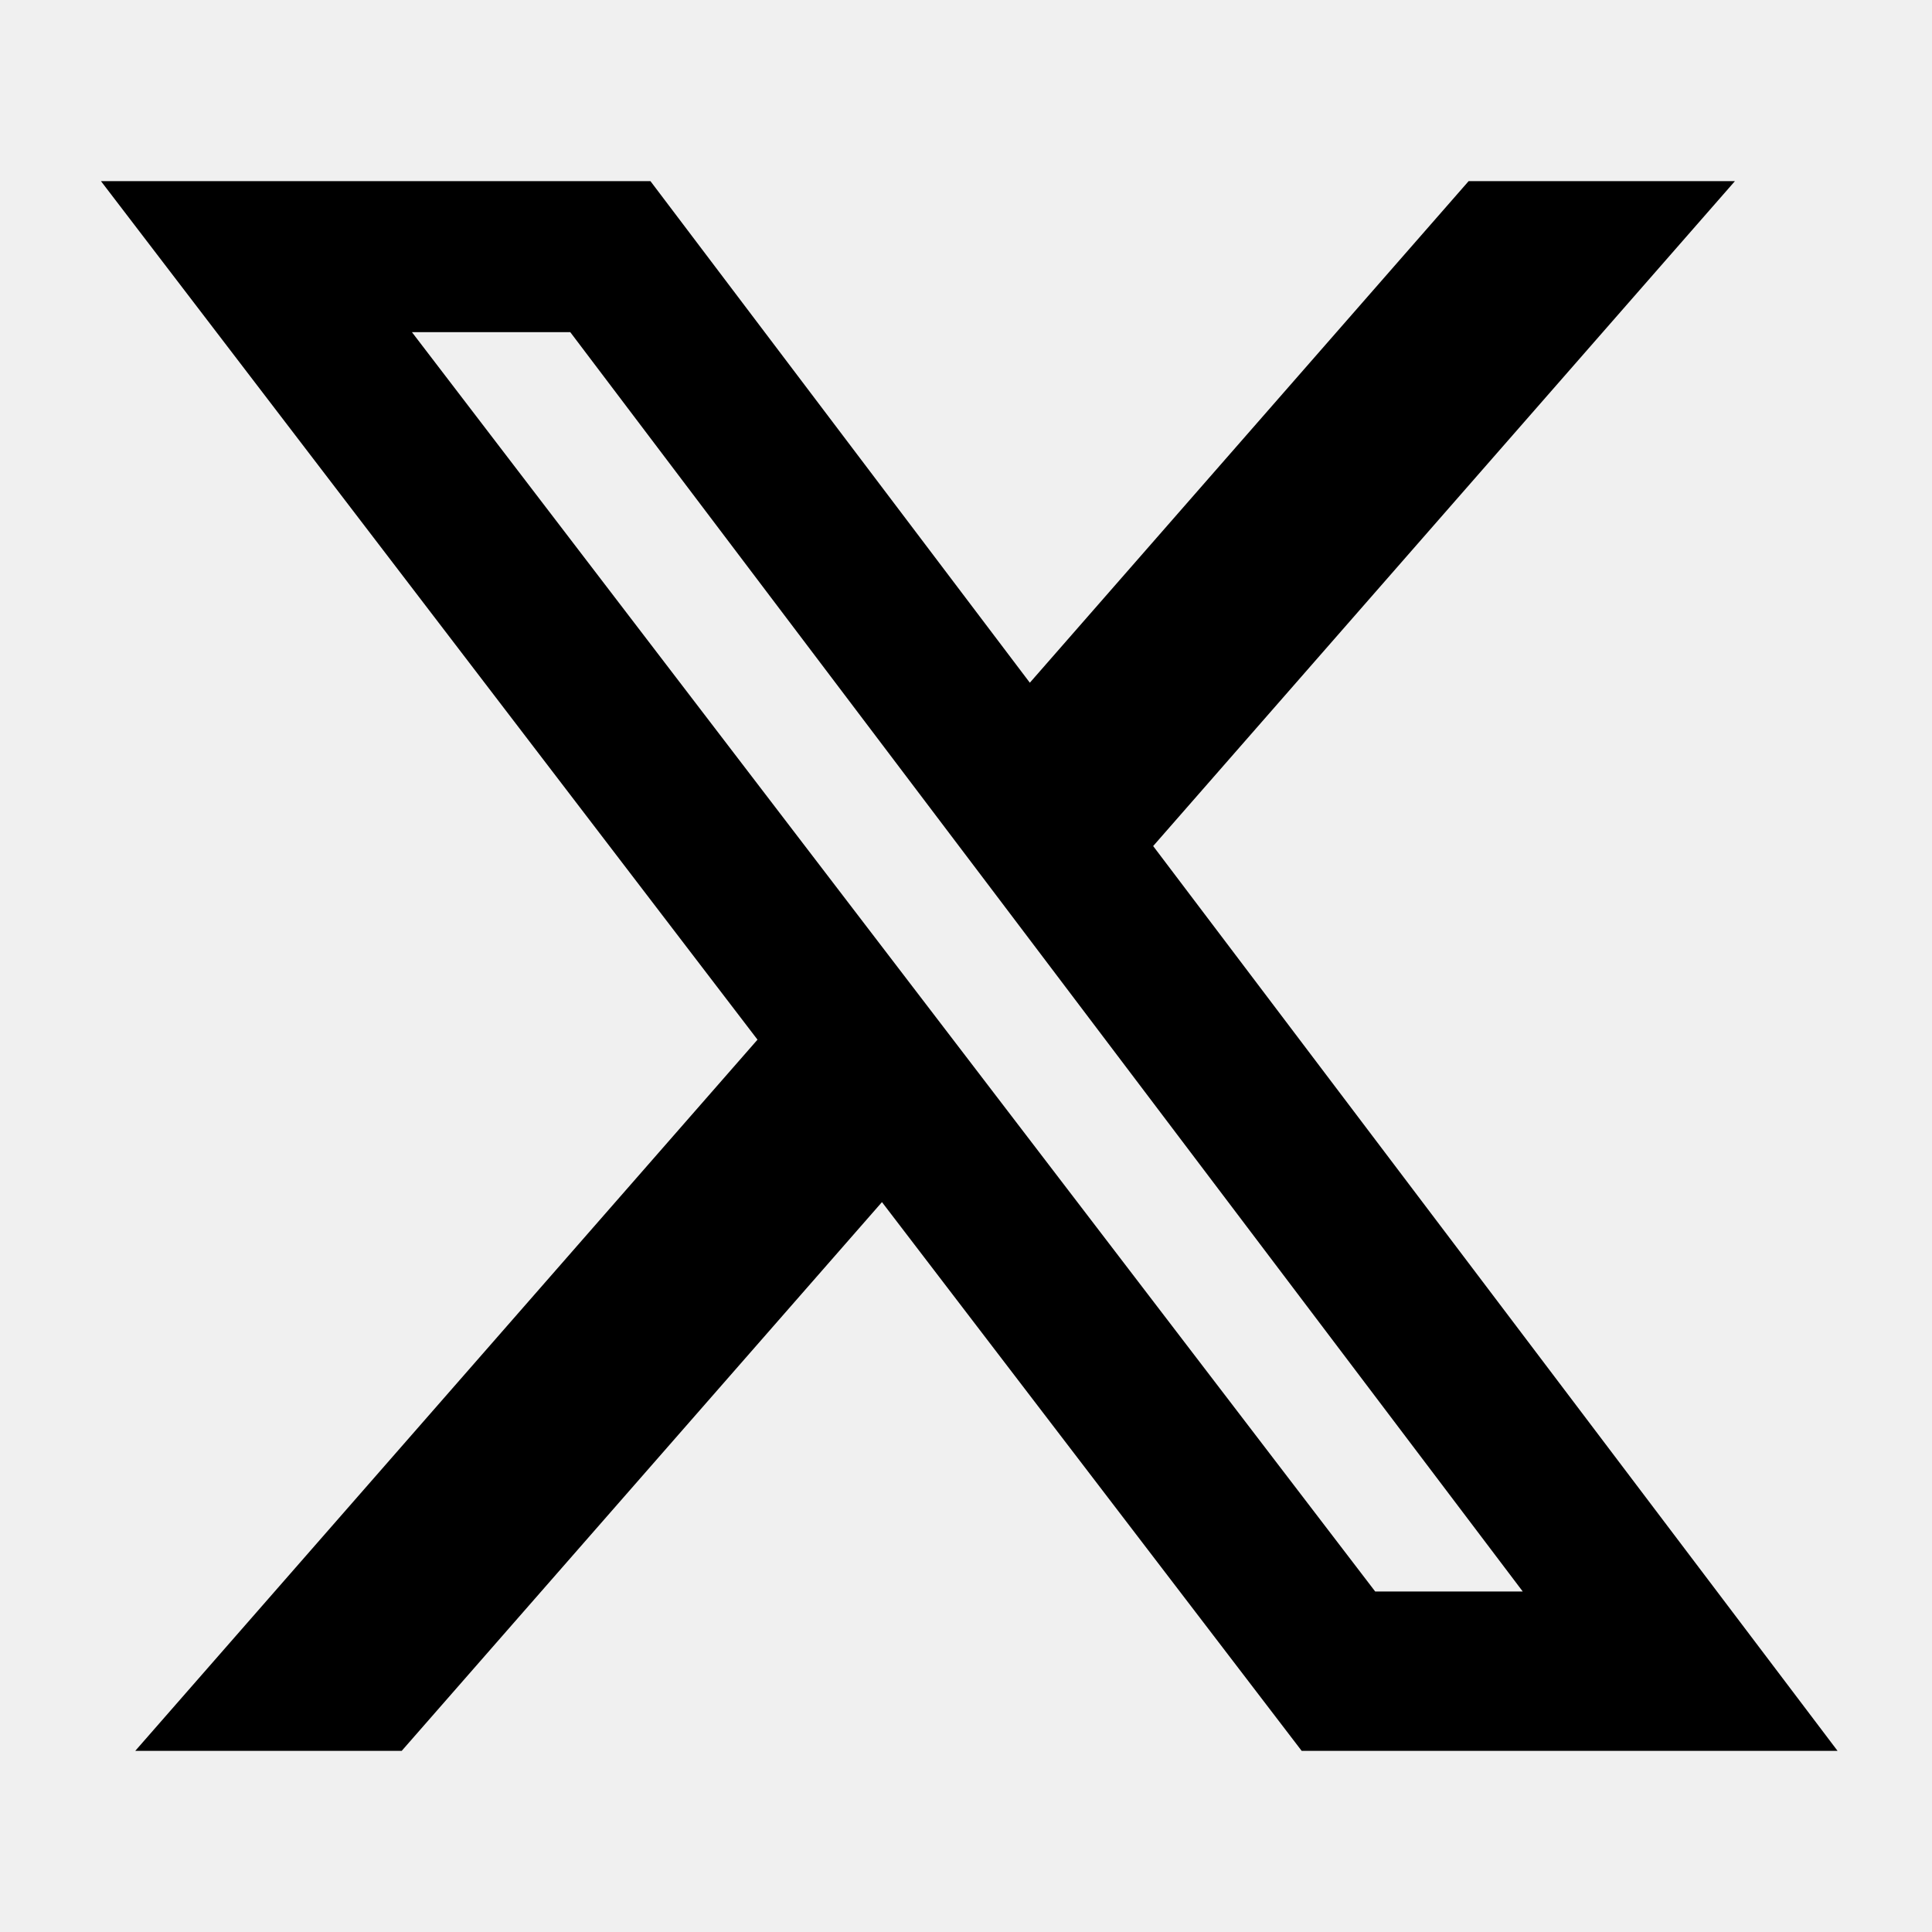
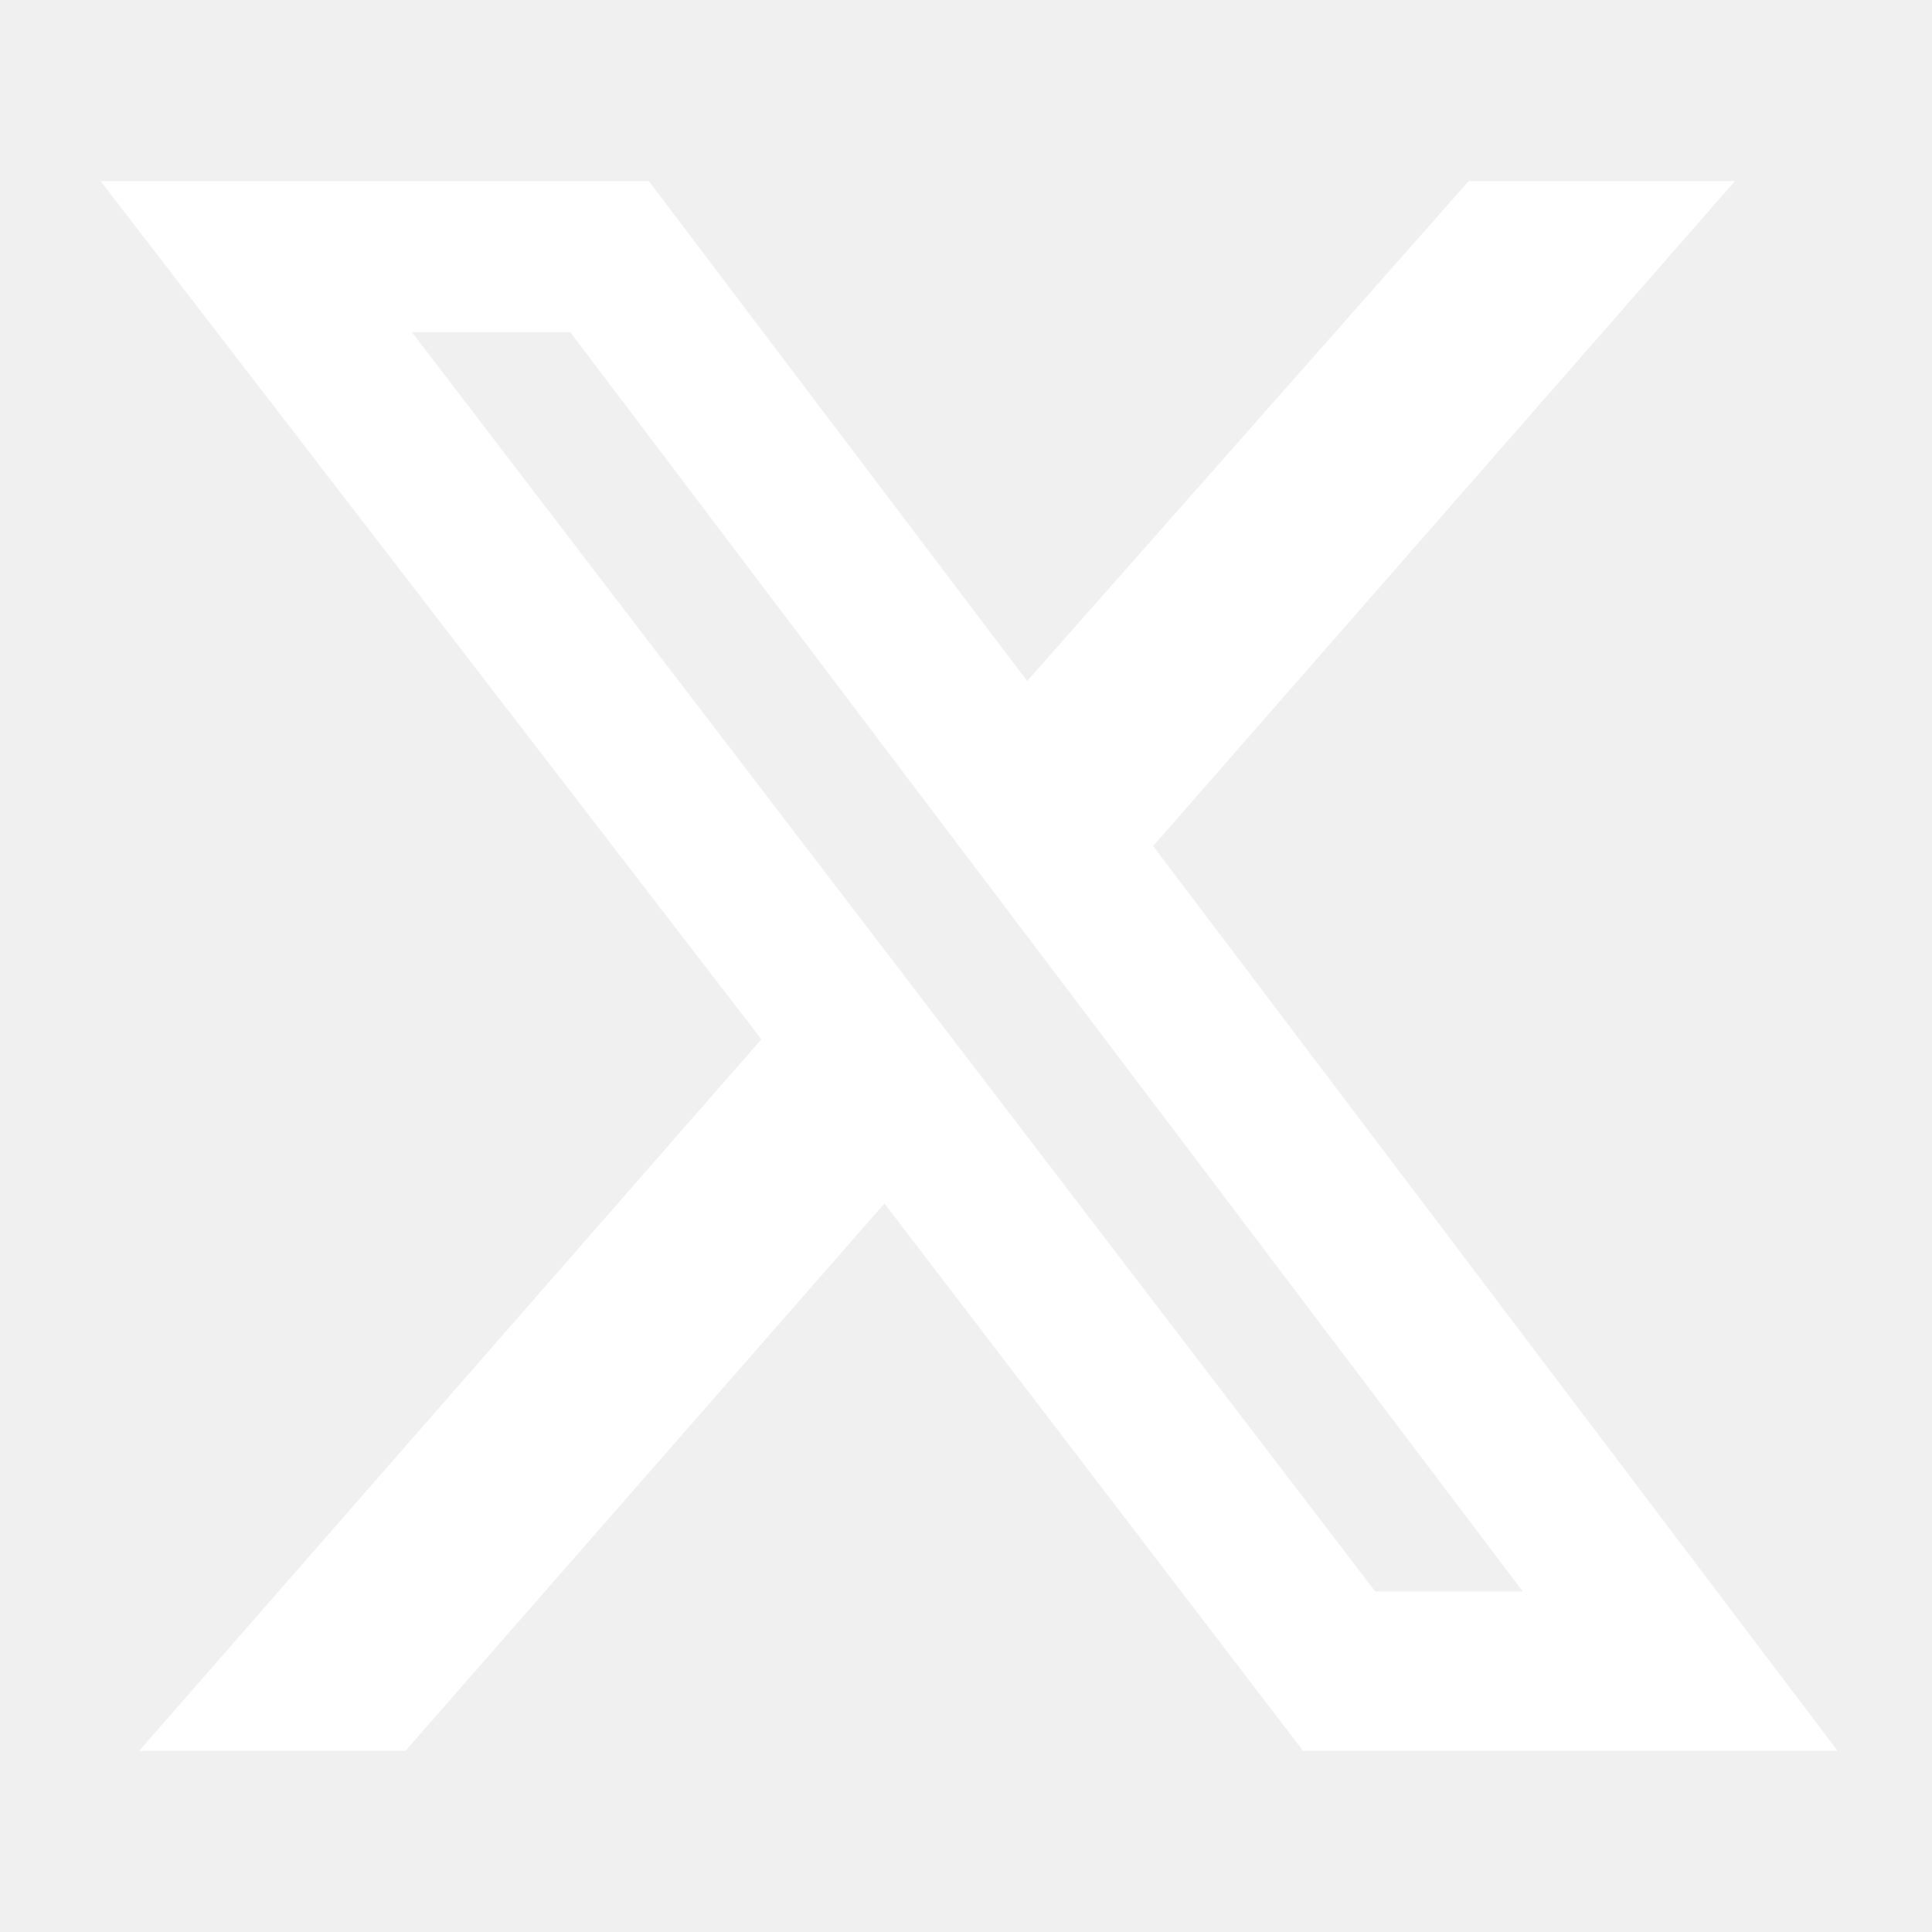
- <svg xmlns="http://www.w3.org/2000/svg" viewBox="0 0 24 24" fill="currentColor">
-   <path d="M18.244 2.25h3.308l-7.227 8.26 8.502 11.24H16.17l-5.214-6.817L4.99 21.75H1.68l7.73-8.835L1.254 2.25H8.08l4.713 6.231zm-1.161 17.52h1.833L7.084 4.126H5.117z" />
+ <svg xmlns="http://www.w3.org/2000/svg" viewBox="0 0 24 24" fill="#ffffff">
+   <path d="M18.244 2.25h3.308l-7.227 8.26 8.502 11.24h-6.64l-5.2-6.8-5.95 6.8H1.728l7.73-8.84L1.25 2.25h6.81l4.7 6.21 5.484-6.21zm-1.16 17.52h1.833L7.084 4.126H5.117L17.084 19.77z" />
</svg>
